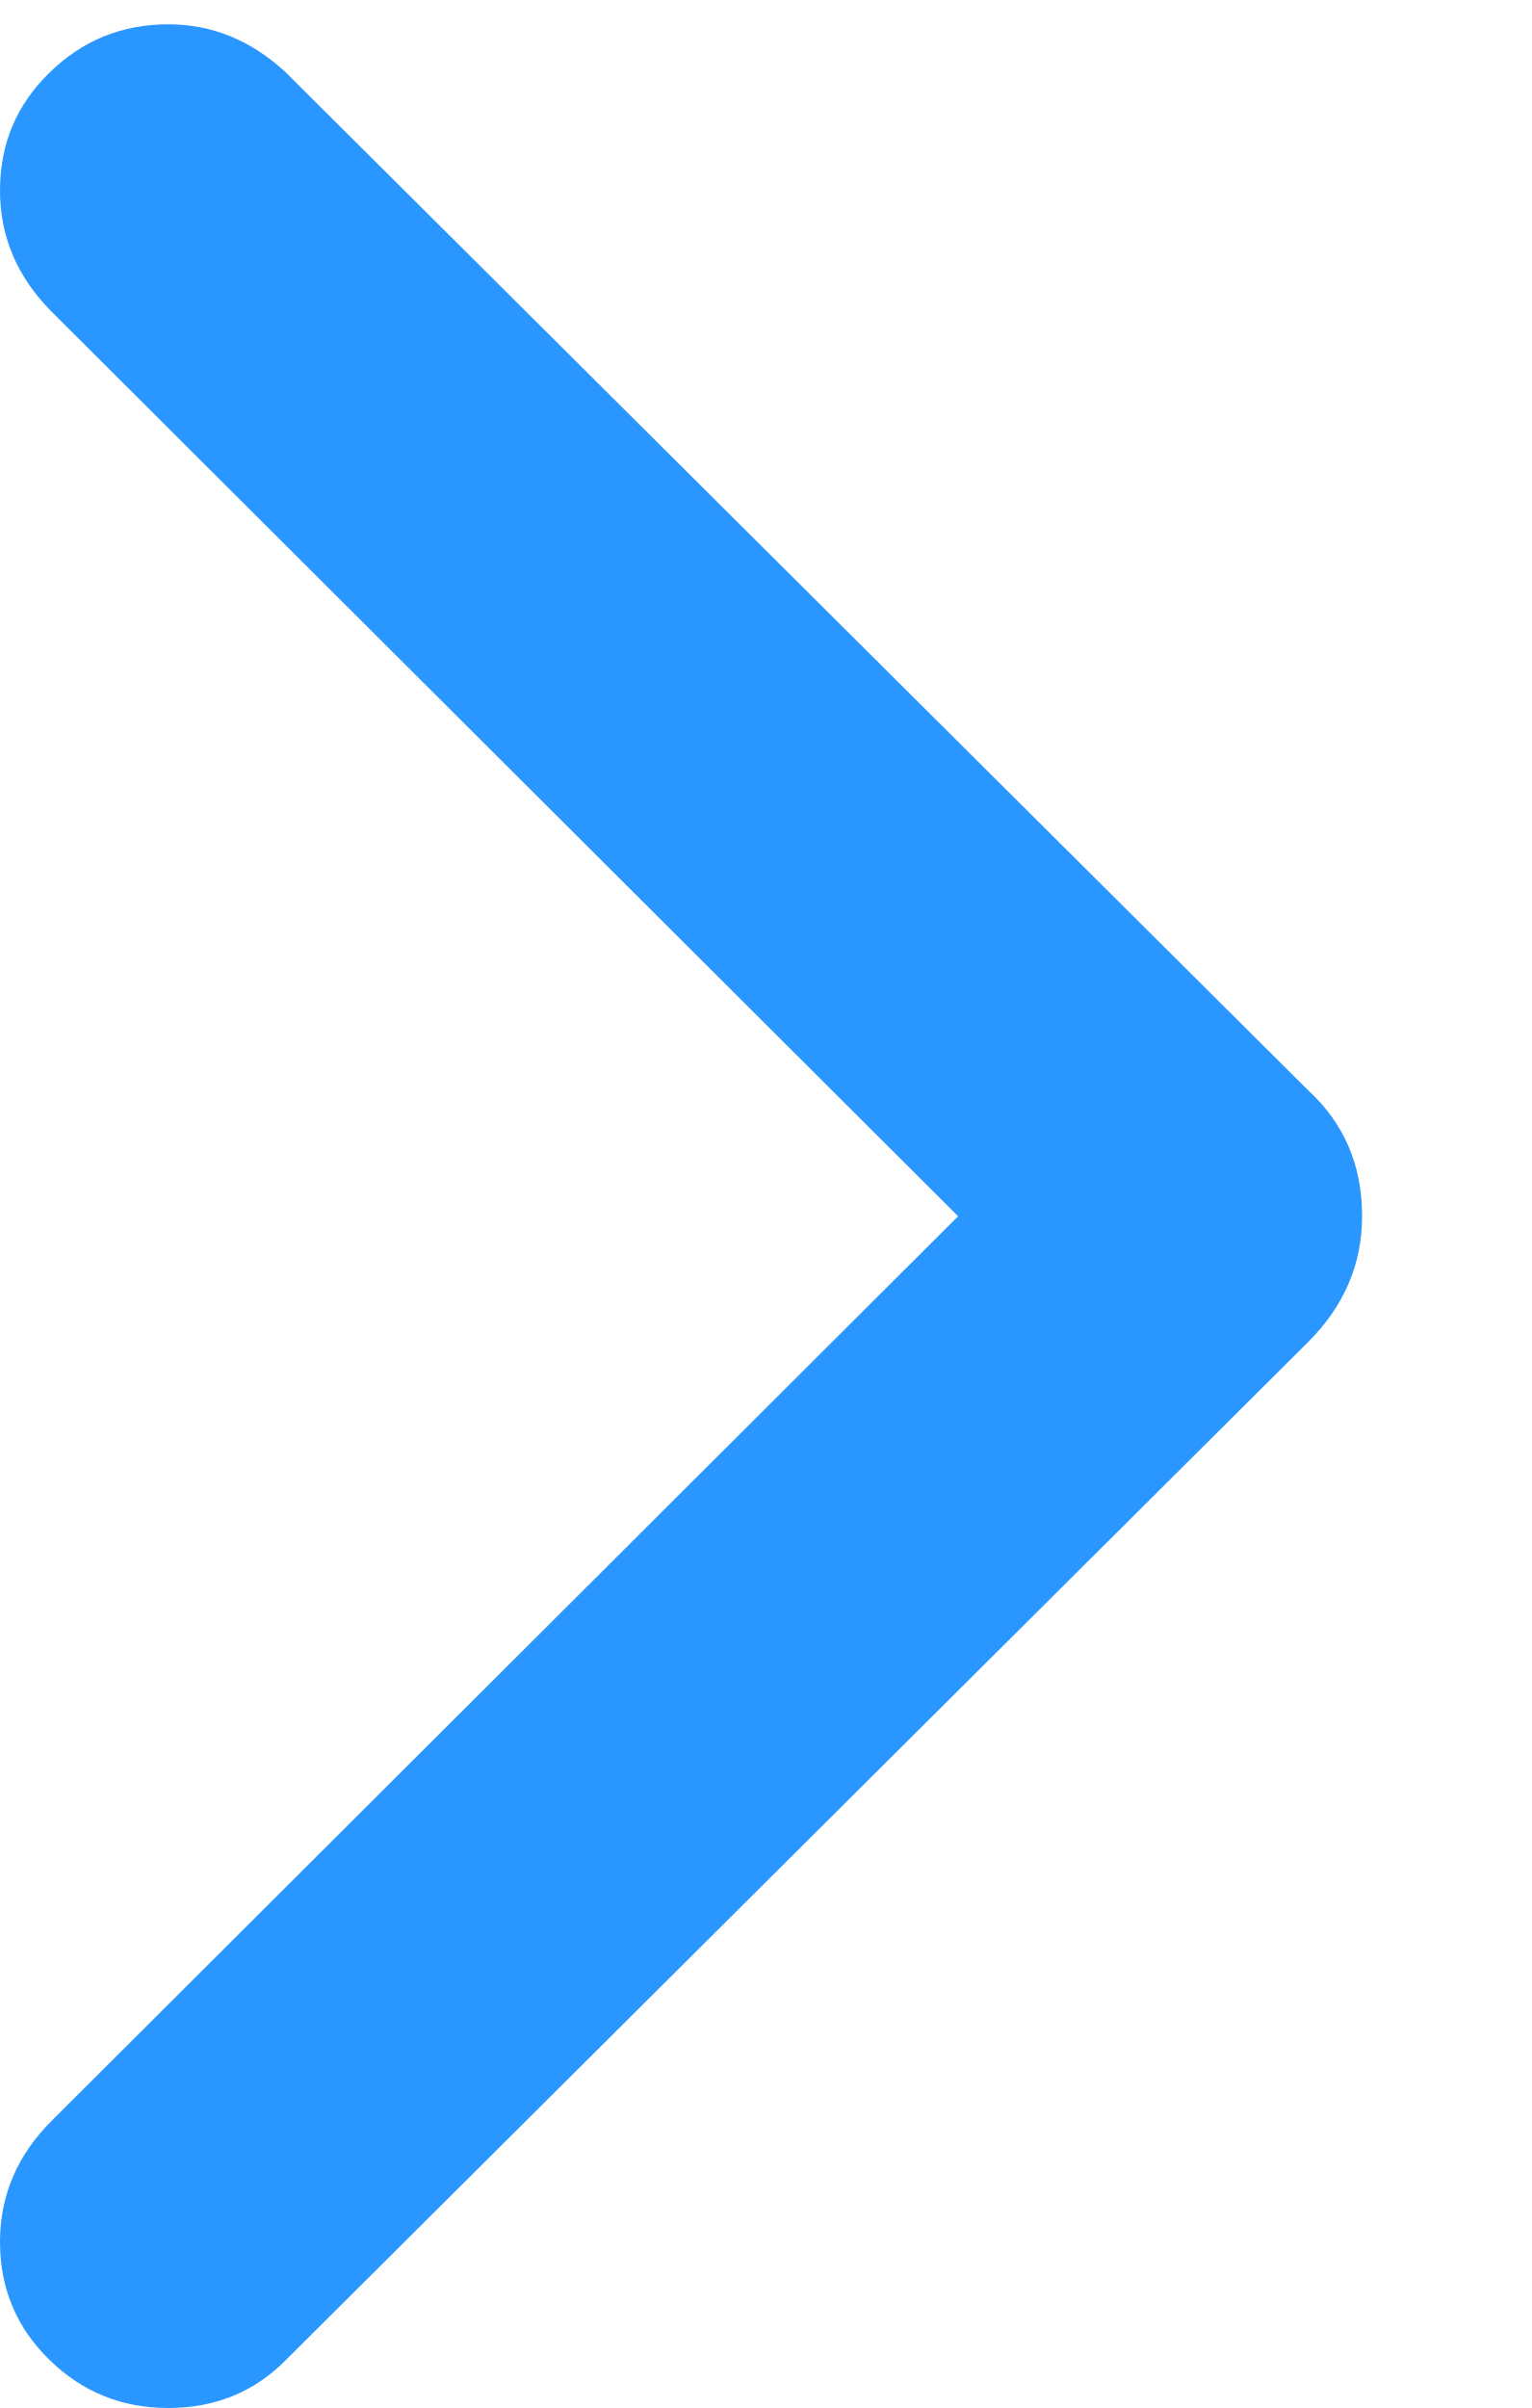
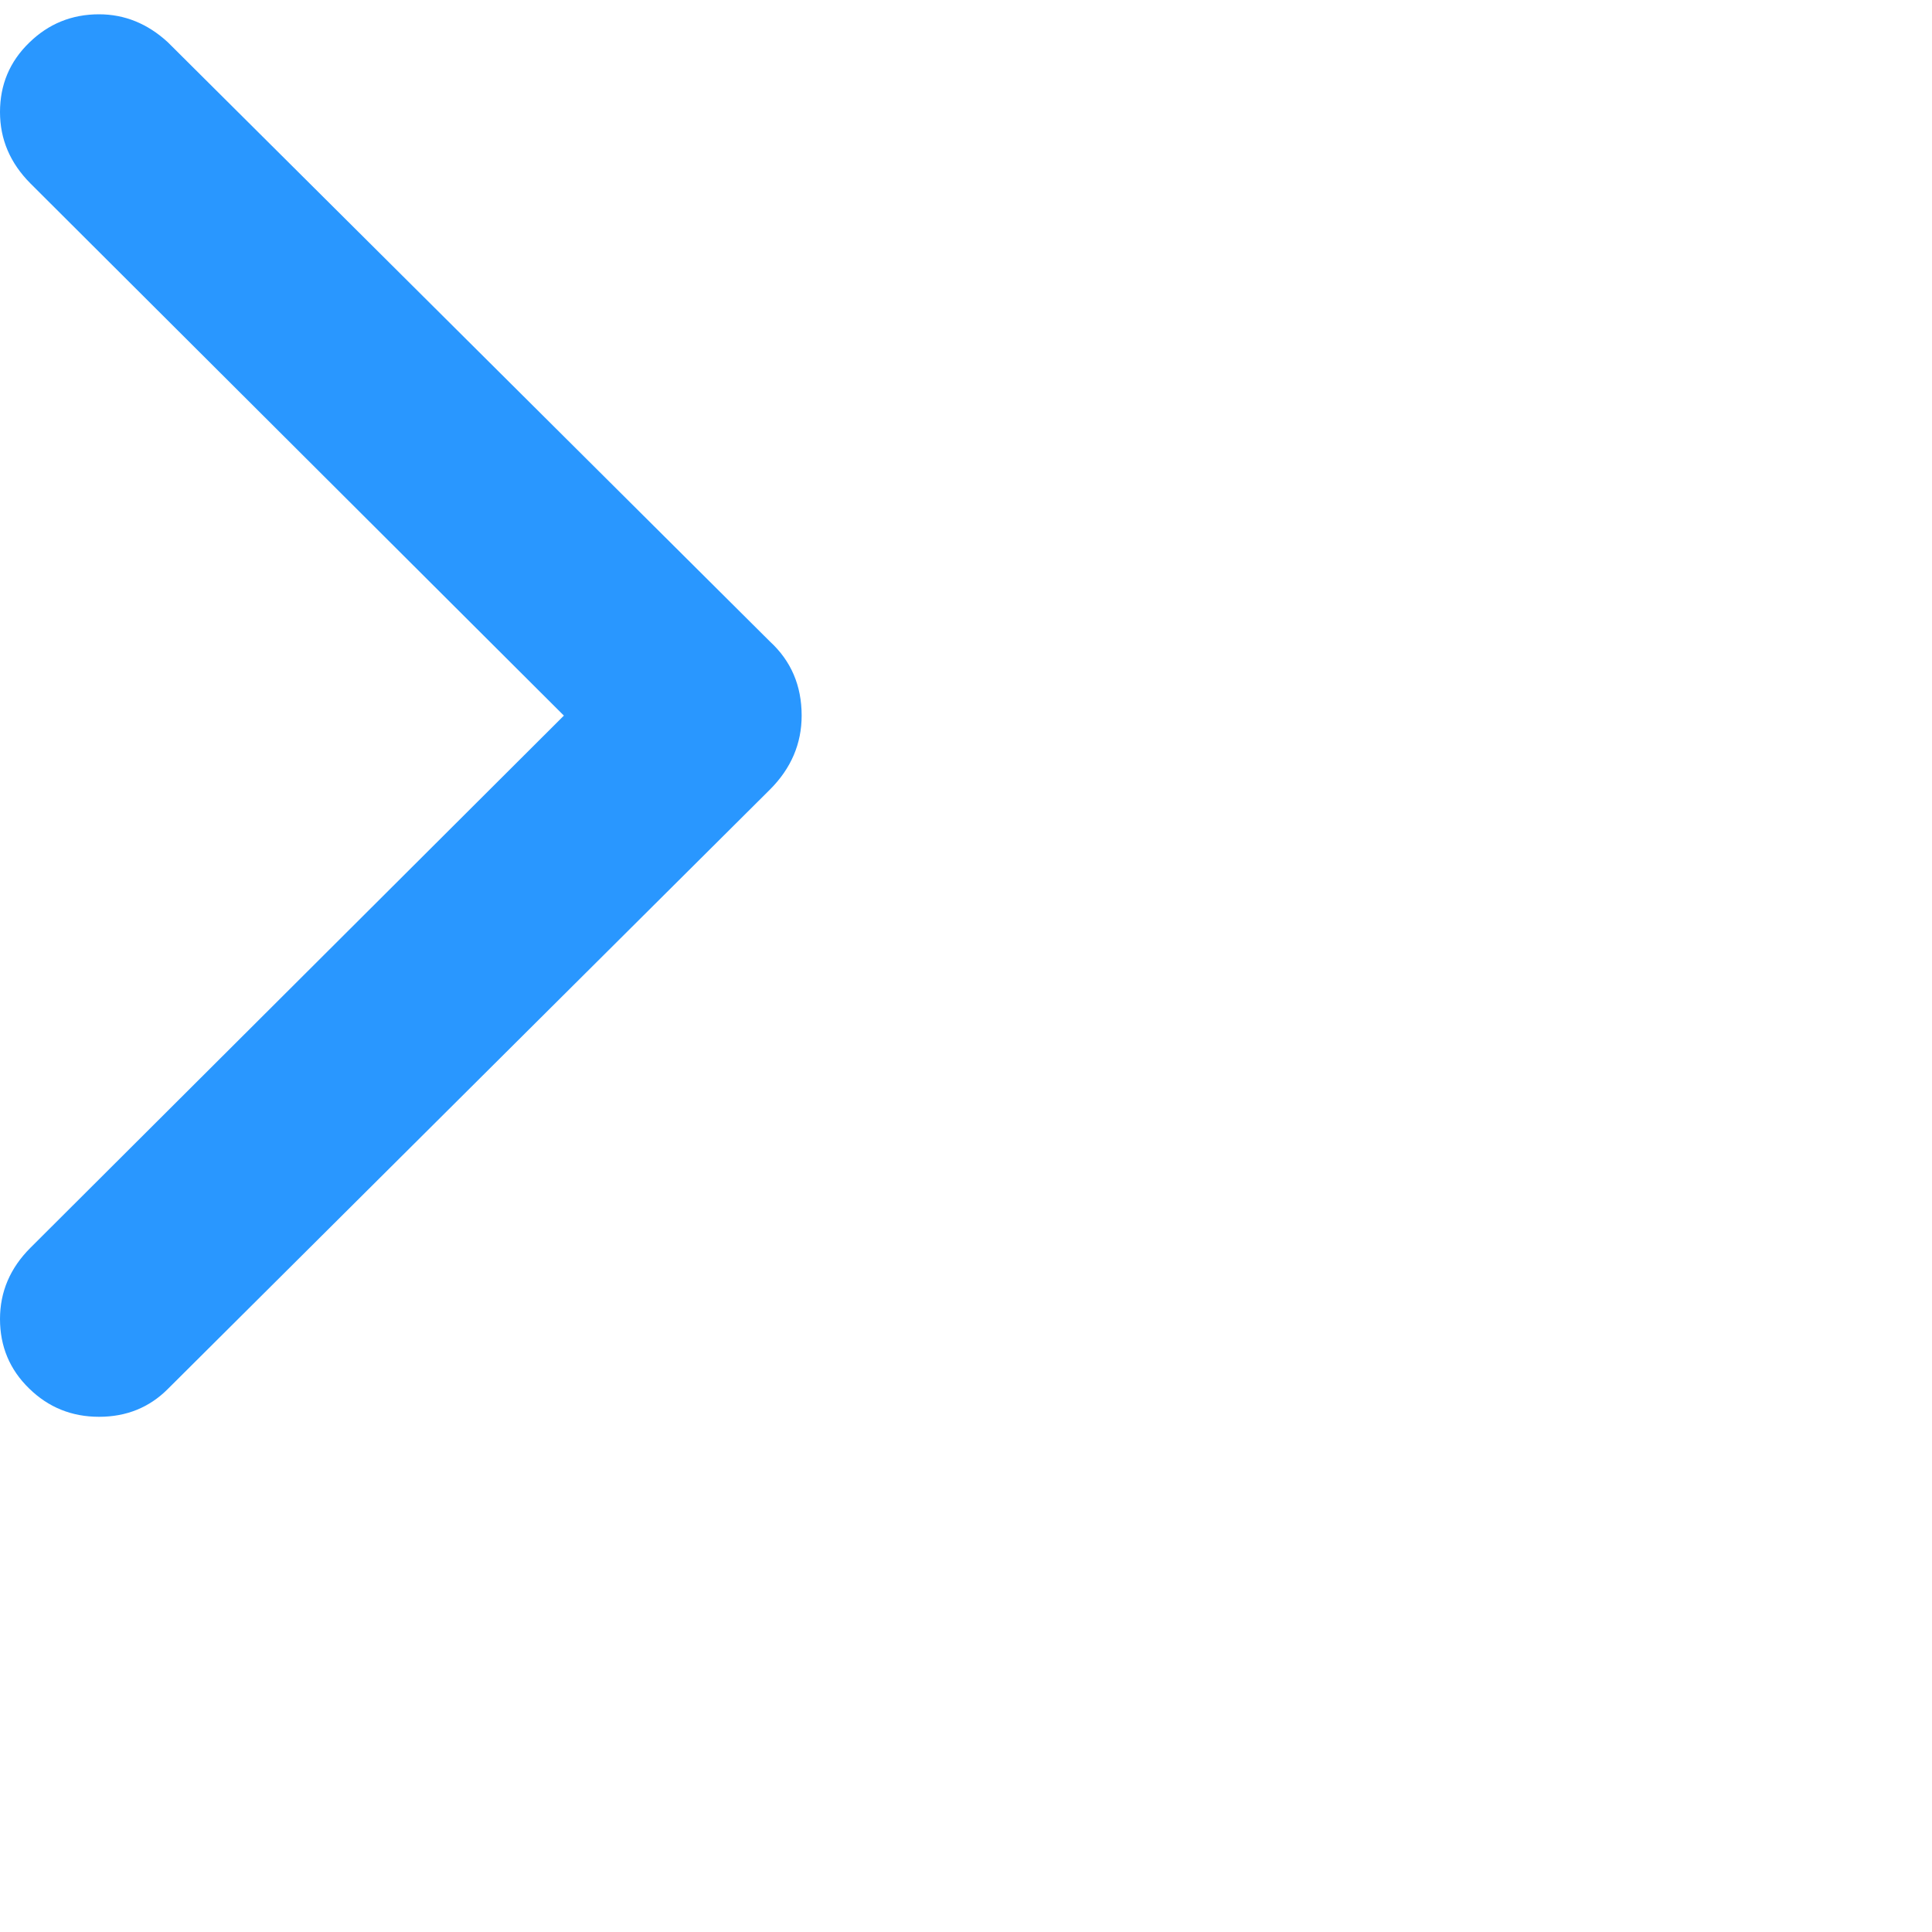
- <svg xmlns="http://www.w3.org/2000/svg" width="7" height="11" viewBox="0 0 7 11" fill="none" className="ml-2">
+ <svg xmlns="http://www.w3.org/2000/svg" width="15" height="15" viewBox="0 0 15 15" fill="none" className="ml-2">
  <path d="M0.769 11C0.557 11 0.376 10.927 0.226 10.78C0.075 10.633 0 10.453 0 10.241C0 10.029 0.079 9.845 0.236 9.688L4.378 5.556L0.236 1.424C0.079 1.266 0 1.082 0 0.87C0 0.658 0.075 0.479 0.226 0.332C0.376 0.185 0.557 0.111 0.769 0.111C0.967 0.111 1.145 0.183 1.302 0.327L5.978 4.981C6.142 5.132 6.224 5.323 6.224 5.556C6.224 5.774 6.142 5.966 5.978 6.13L1.302 10.785C1.159 10.928 0.981 11 0.769 11Z" fill="#2997FF" />
</svg>
